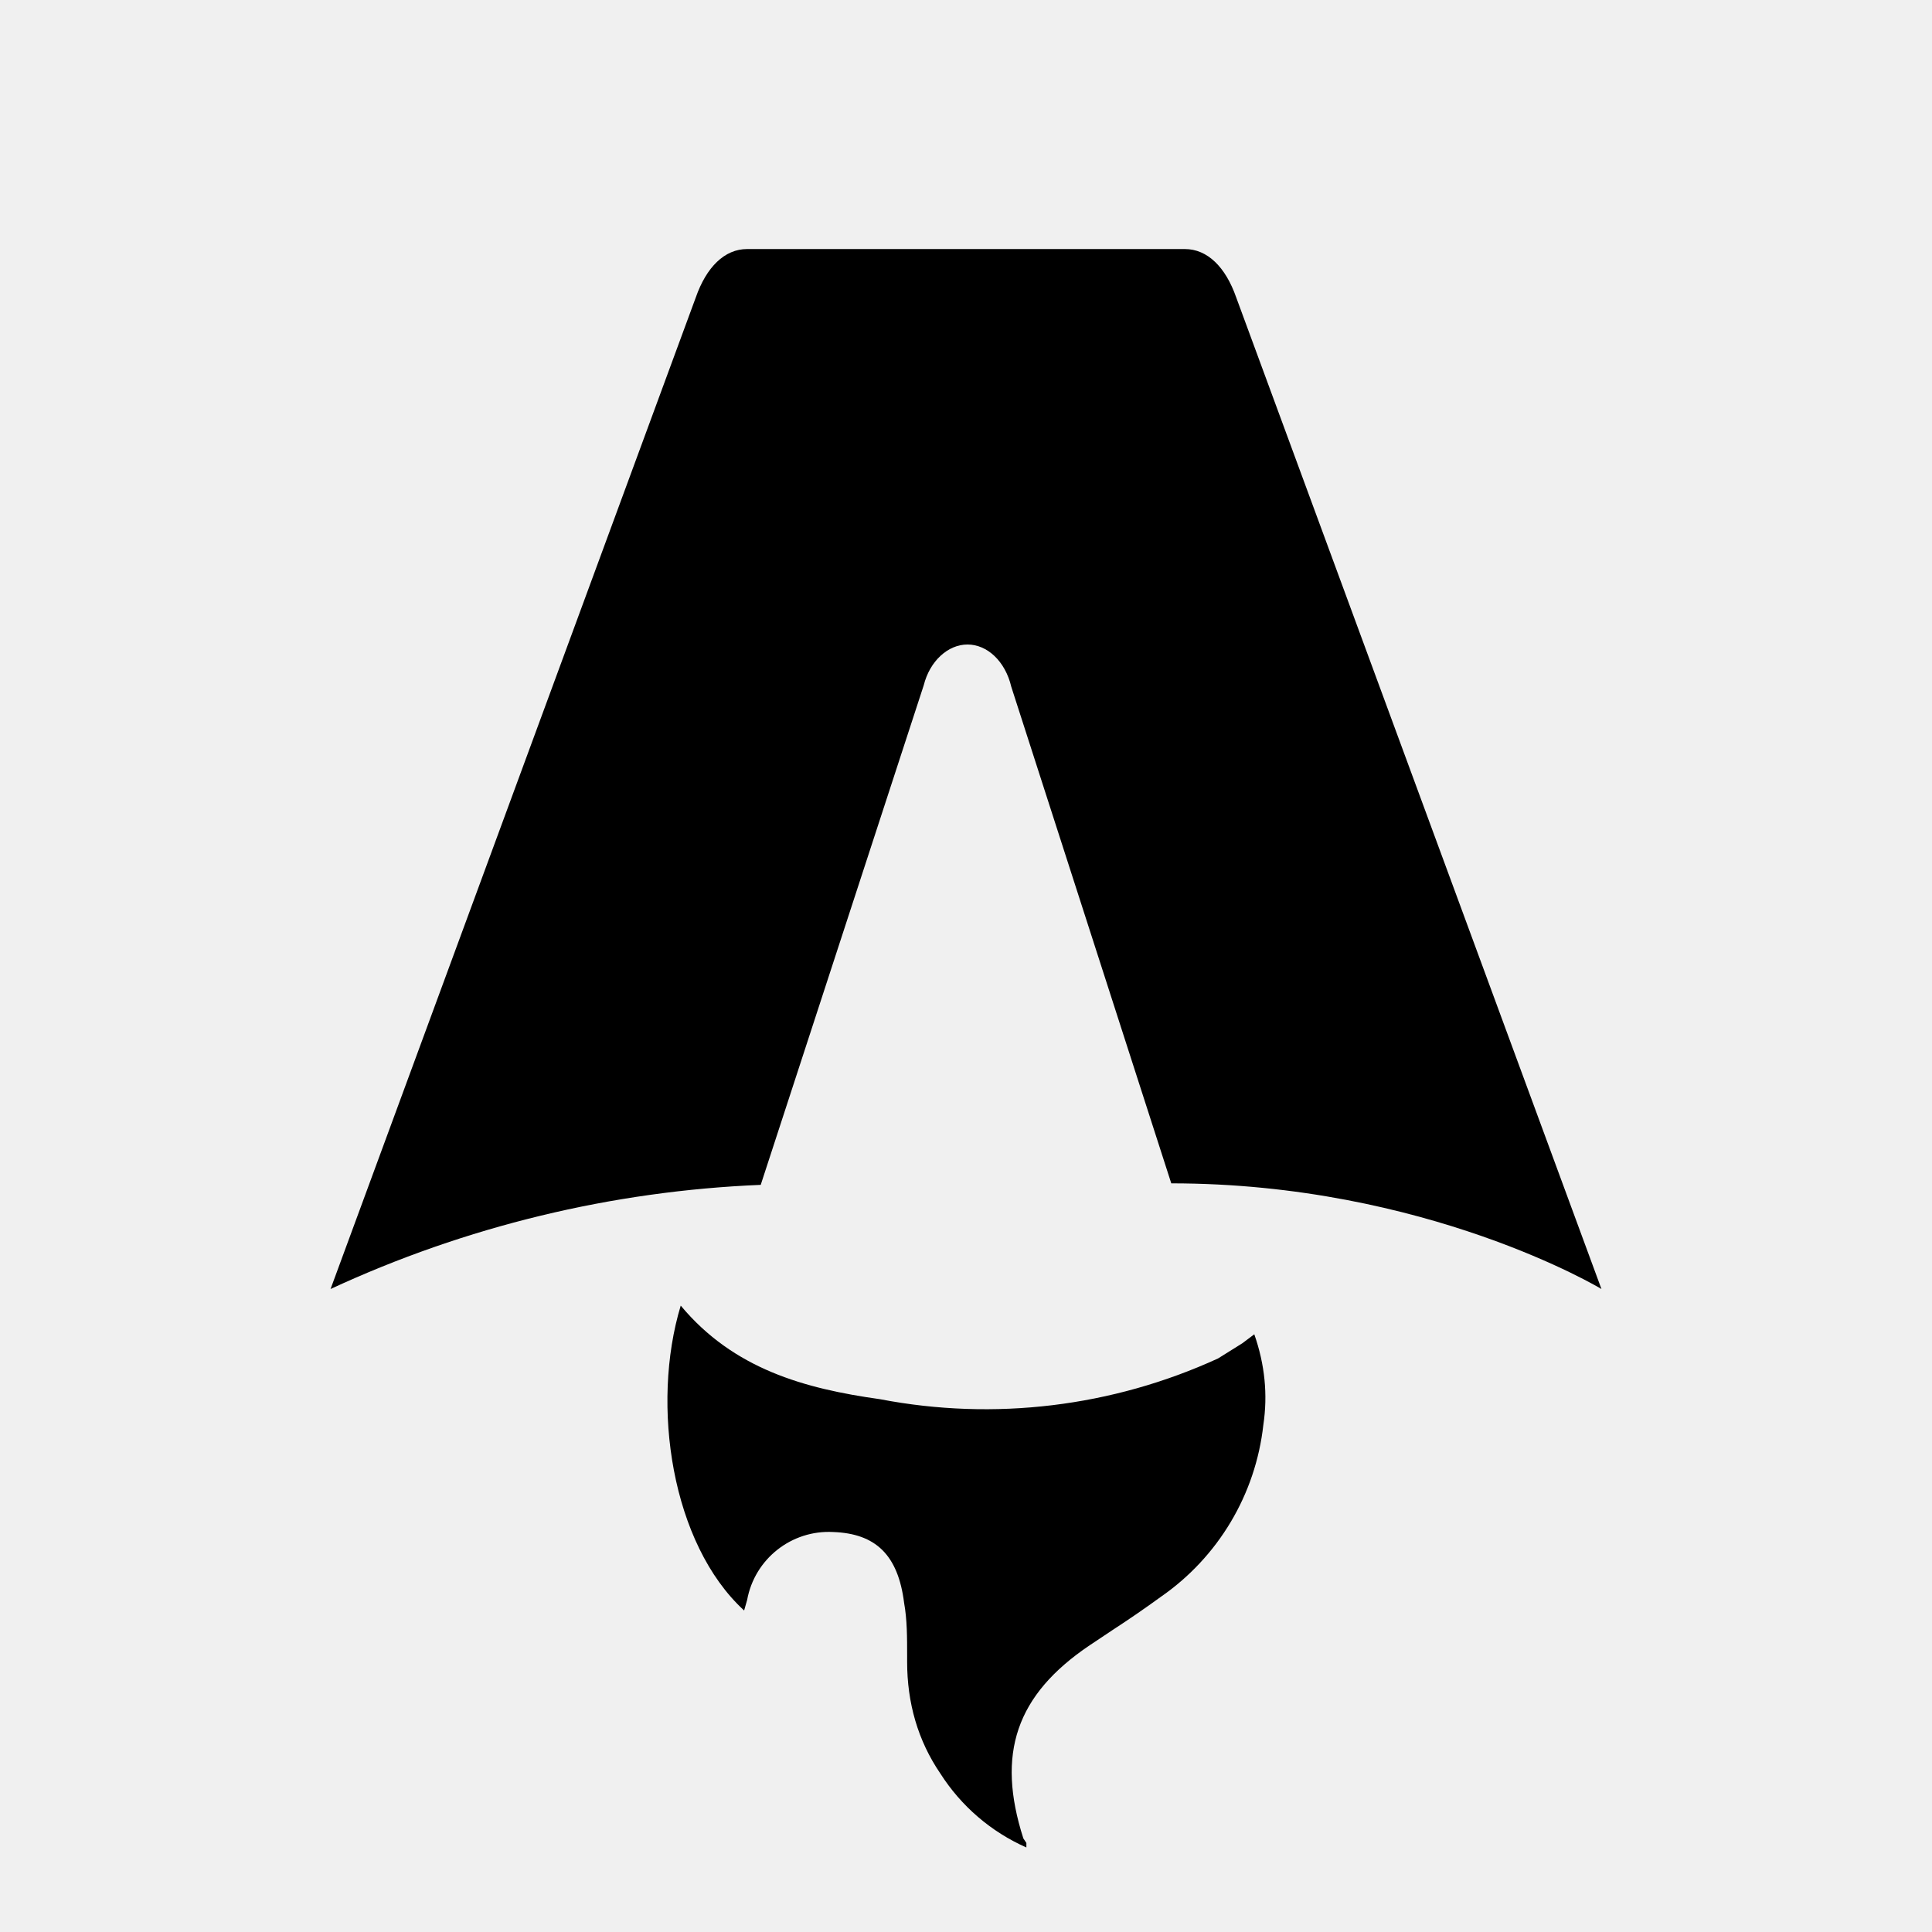
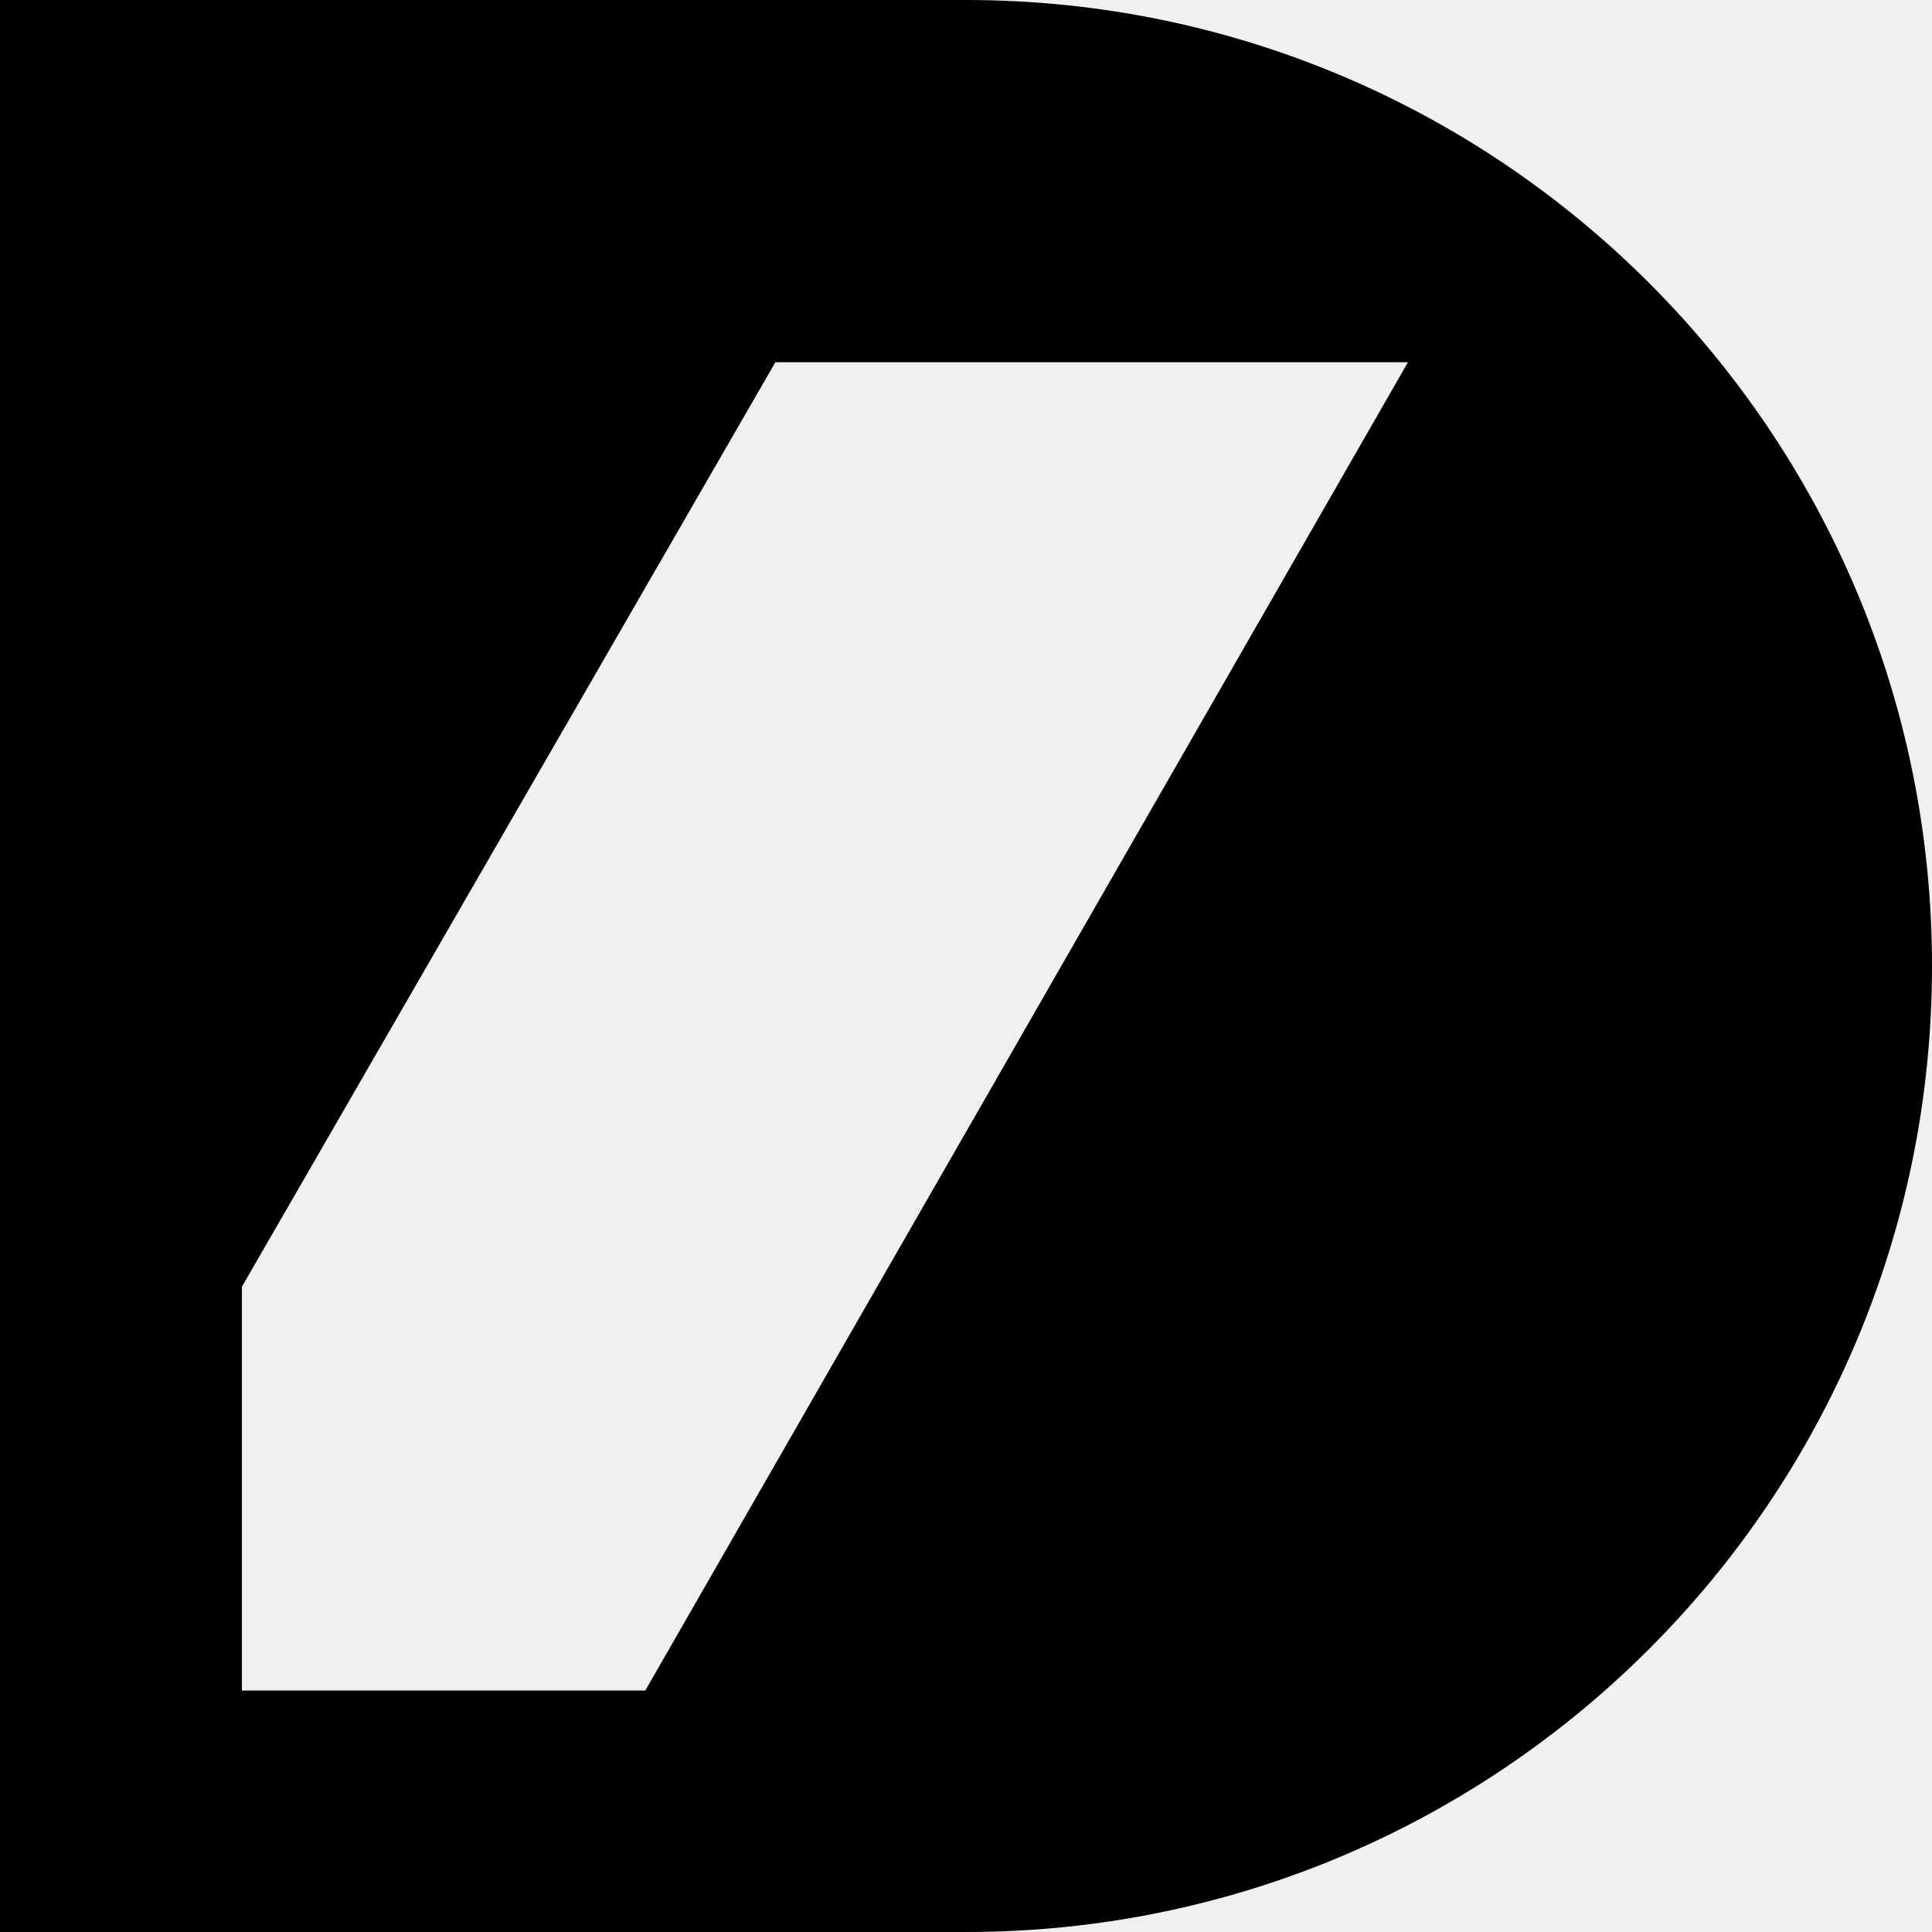
- <svg xmlns="http://www.w3.org/2000/svg" fill="none" viewBox="0 0 128 128">
-   <path d="M50.4 78.5a75.1 75.1 0 0 0-28.5 6.9l24.2-65.7c.7-2 1.9-3.2 3.4-3.2h29c1.5 0 2.7 1.2 3.4 3.2l24.2 65.7s-11.6-7-28.5-7L67 45.5c-.4-1.7-1.6-2.8-2.9-2.8-1.3 0-2.5 1.1-2.9 2.7L50.4 78.5Zm-1.1 28.2Zm-4.2-20.2c-2 6.6-.6 15.8 4.2 20.2a17.5 17.5 0 0 1 .2-.7 5.5 5.5 0 0 1 5.7-4.5c2.8.1 4.3 1.5 4.7 4.7.2 1.1.2 2.3.2 3.5v.4c0 2.7.7 5.2 2.2 7.4a13 13 0 0 0 5.7 4.9v-.3l-.2-.3c-1.8-5.6-.5-9.5 4.4-12.8l1.5-1a73 73 0 0 0 3.2-2.2 16 16 0 0 0 6.8-11.4c.3-2 .1-4-.6-6l-.8.6-1.6 1a37 37 0 0 1-22.4 2.7c-5-.7-9.7-2-13.2-6.2Z" />
+ <svg xmlns="http://www.w3.org/2000/svg" fill="none" viewBox="0 0 800 800">
+   <path d="M800 400C800 620.914 620.914 800 400 800H0V400V0H400C620.914 0 800 179.086 800 400ZM583 150H321.061L100.172 532.8V700H267.207L583 150Z" />
  <style>
-         path { fill: #000; }
-         @media (prefers-color-scheme: dark) {
-             path { fill: #FFF; }
-         }
-     </style>
+     path { fill: #000; }
+     @media (prefers-color-scheme: dark) {
+       path { fill: #FFF; }
+     }
+   </style>
</svg>
